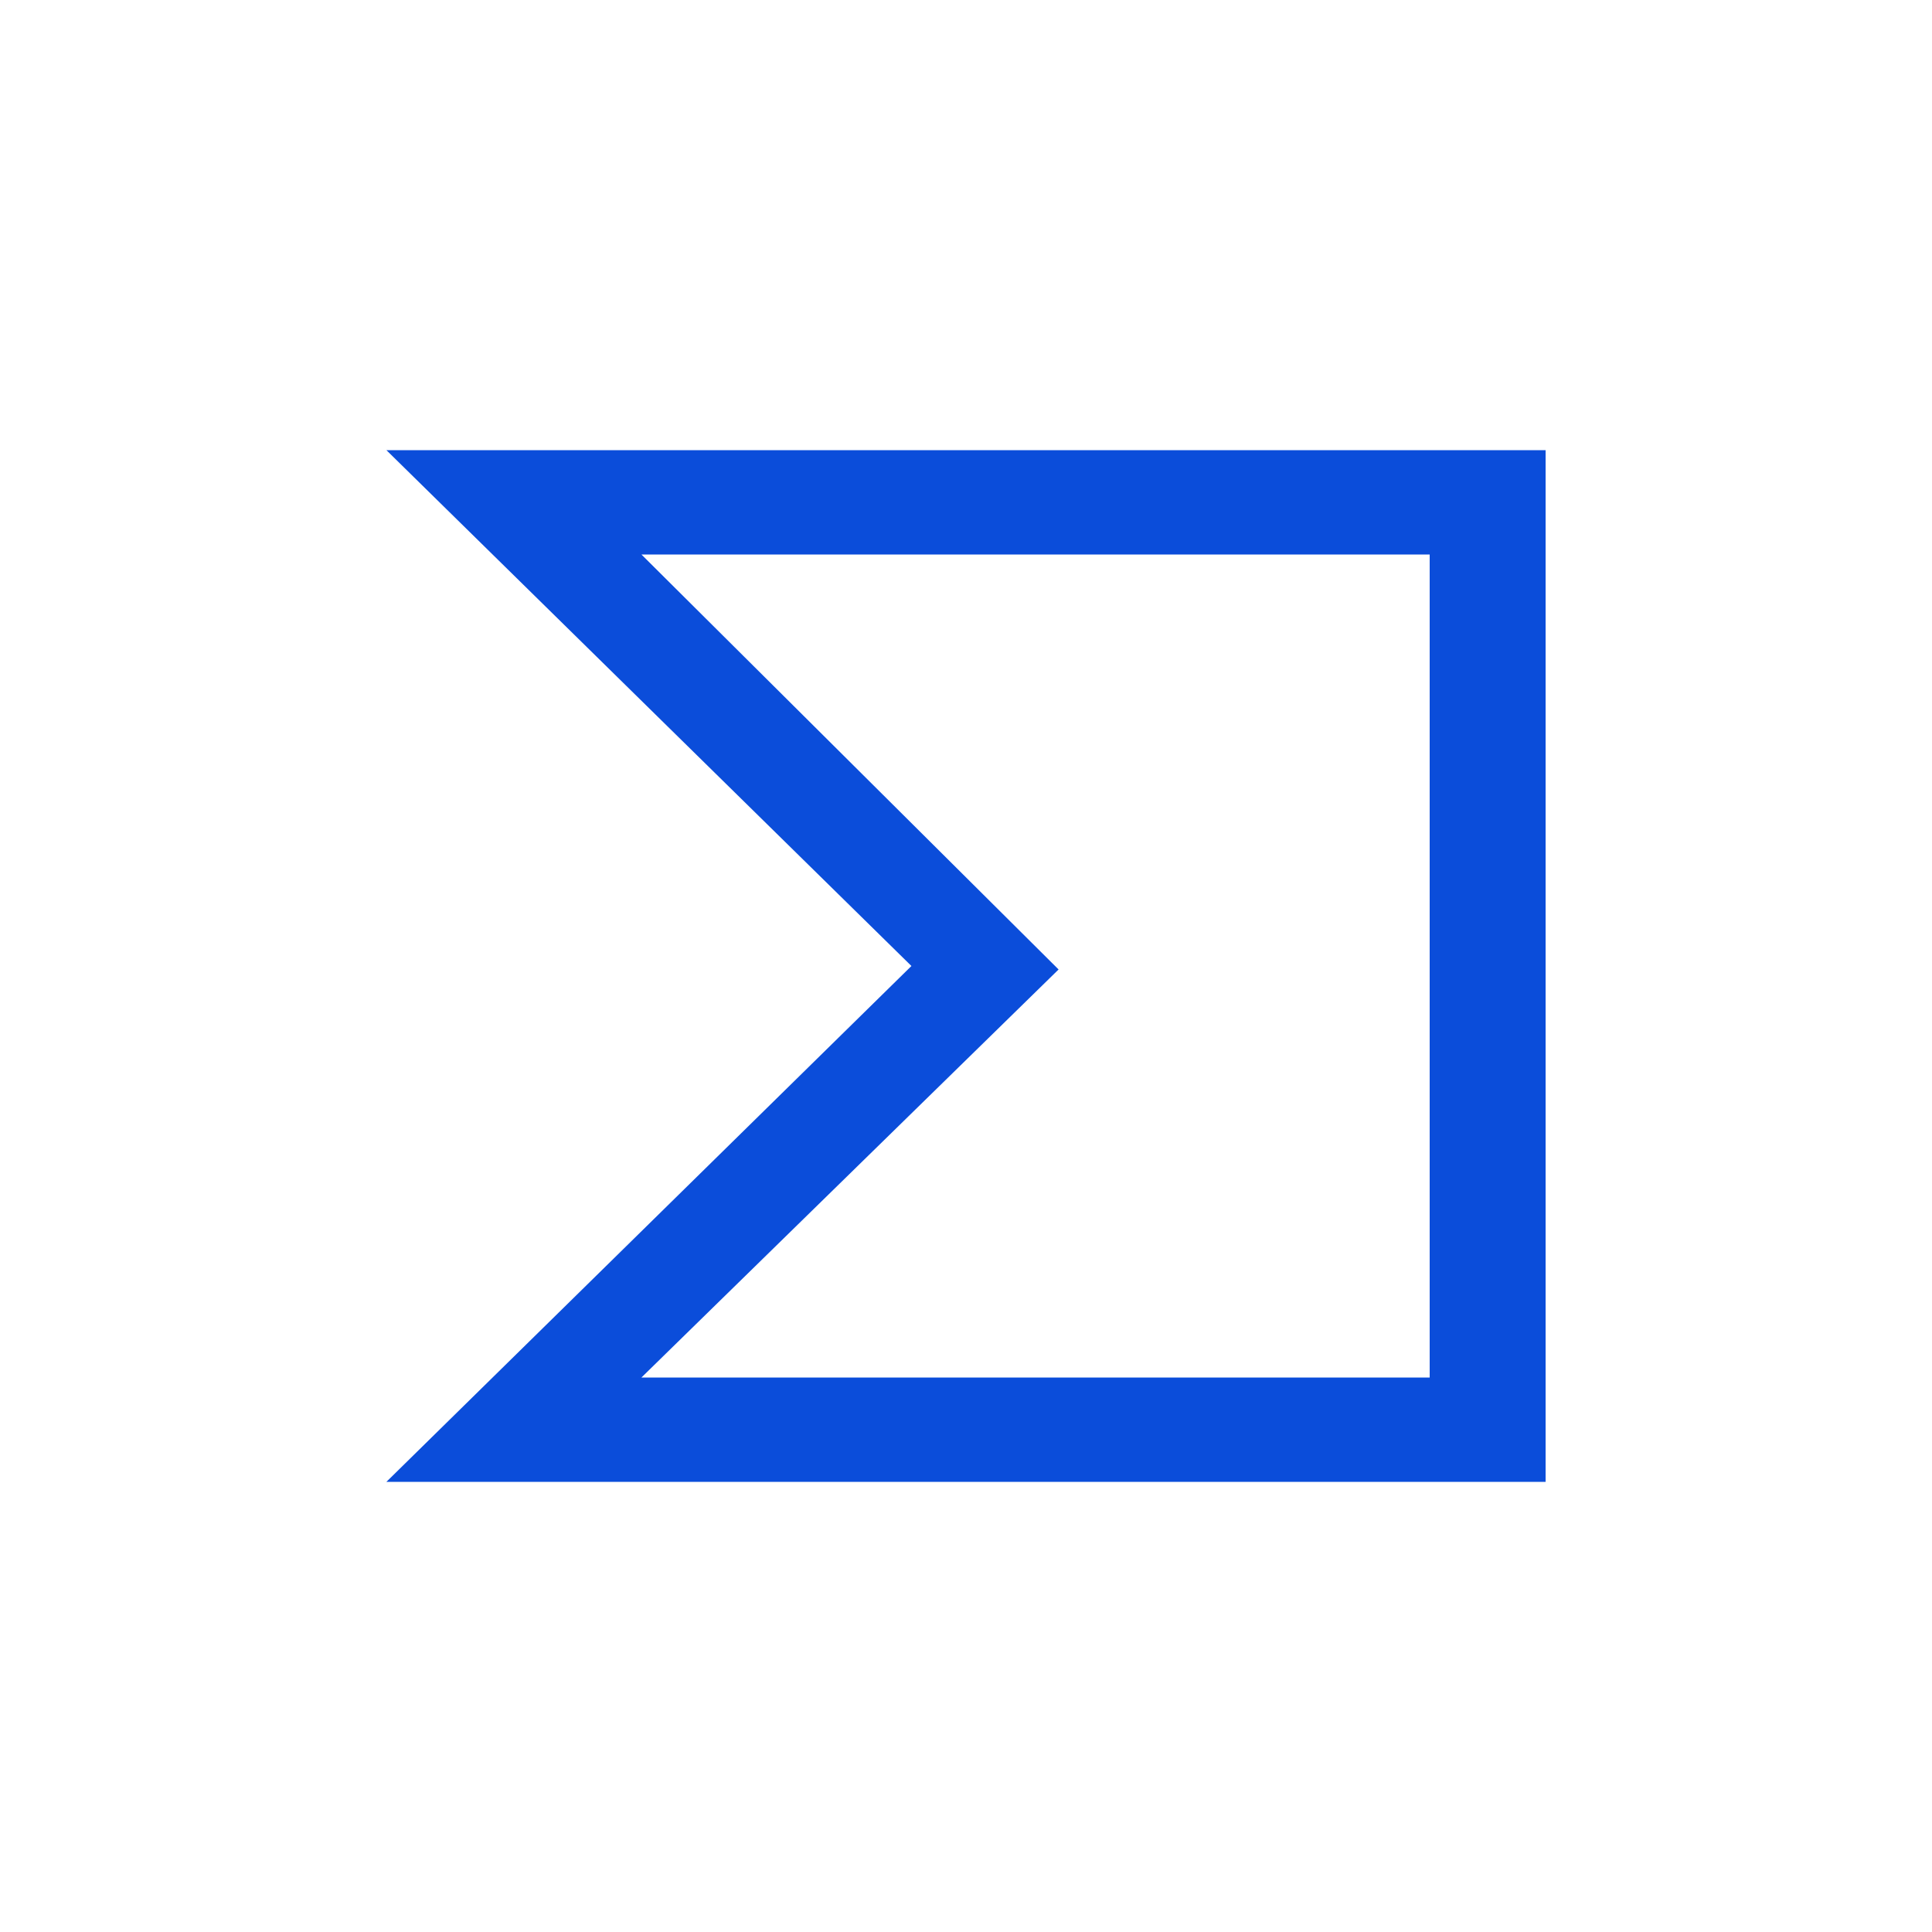
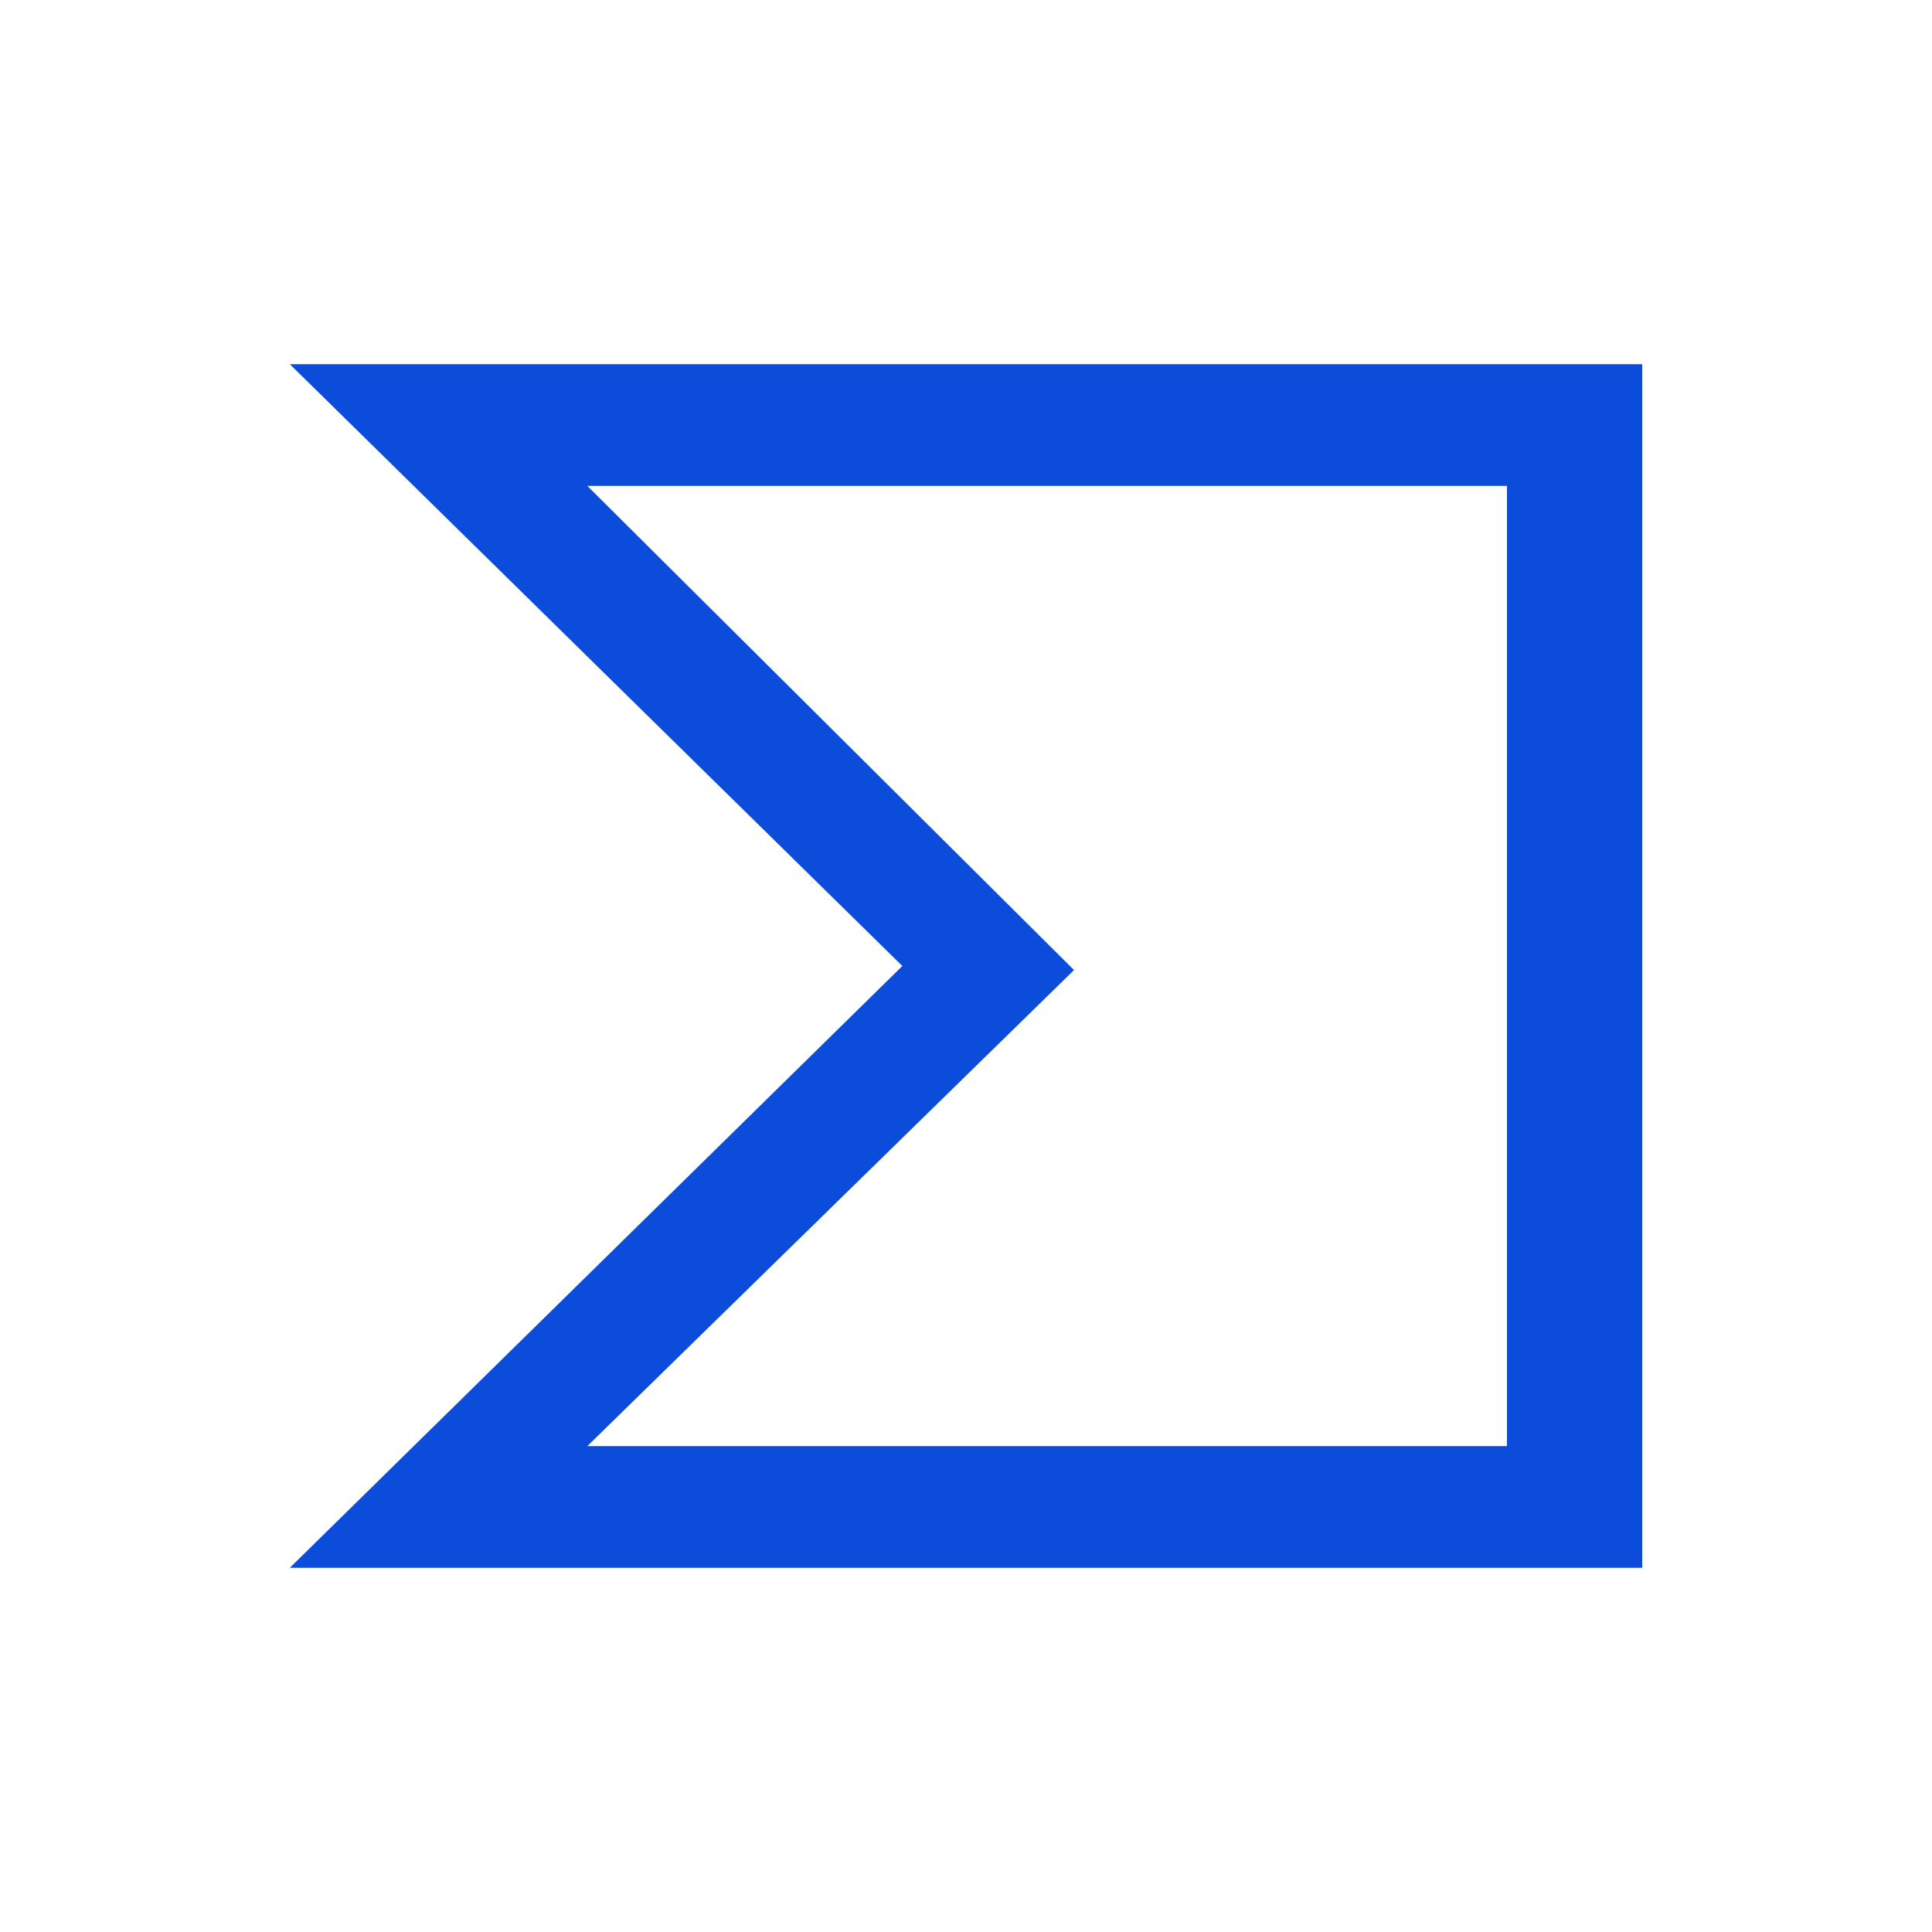
<svg xmlns="http://www.w3.org/2000/svg" aria-label="VirusTotal" role="img" viewBox="0 0 512 512">
  <path d="m0 0H512V512H0" fill="#fff" />
-   <path transform="translate(102.4 119.296) scale(3.072)" fill="#0b4dda" d="M45.292 44.5 0 89h100V0H0l45.292 44.5zM90 80H22l35.987-35.2L22 9h68v71z" />
+   <path transform="translate(76.8 96.512) scale(3.584)" fill="#0b4dda" d="M45.292 44.5 0 89h100V0H0l45.292 44.5zM90 80H22l35.987-35.2L22 9h68v71z" />
</svg>
